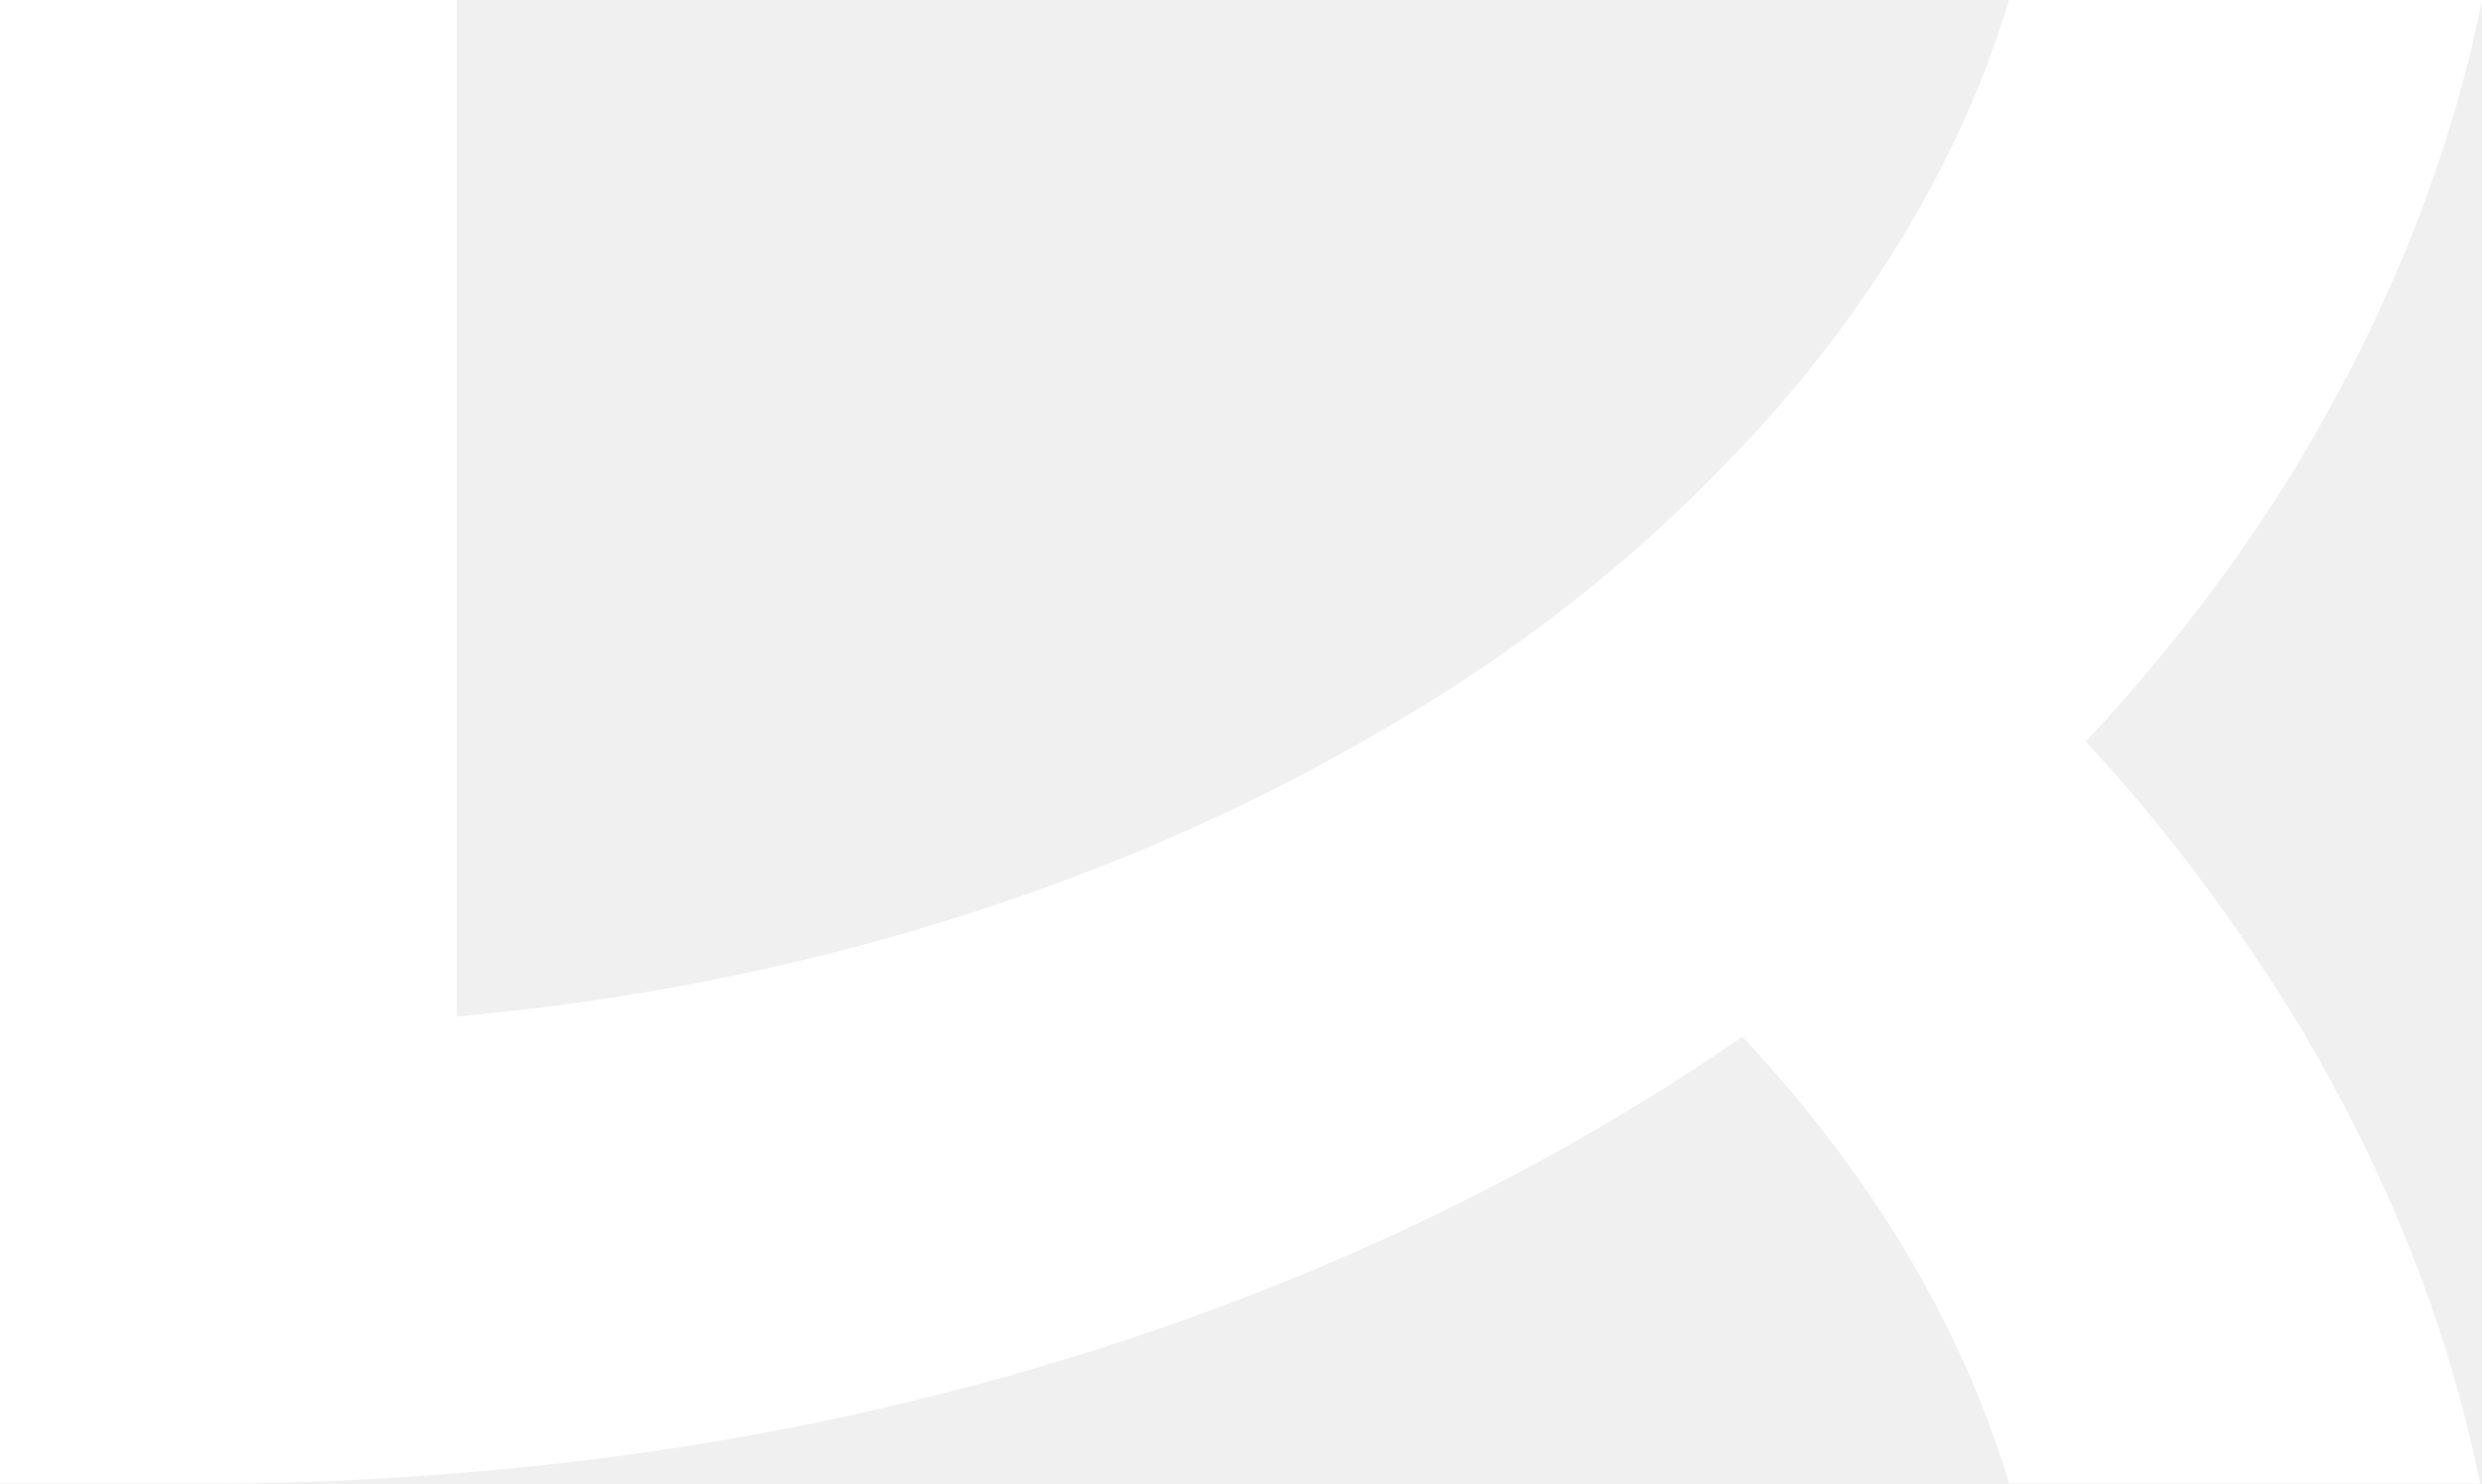
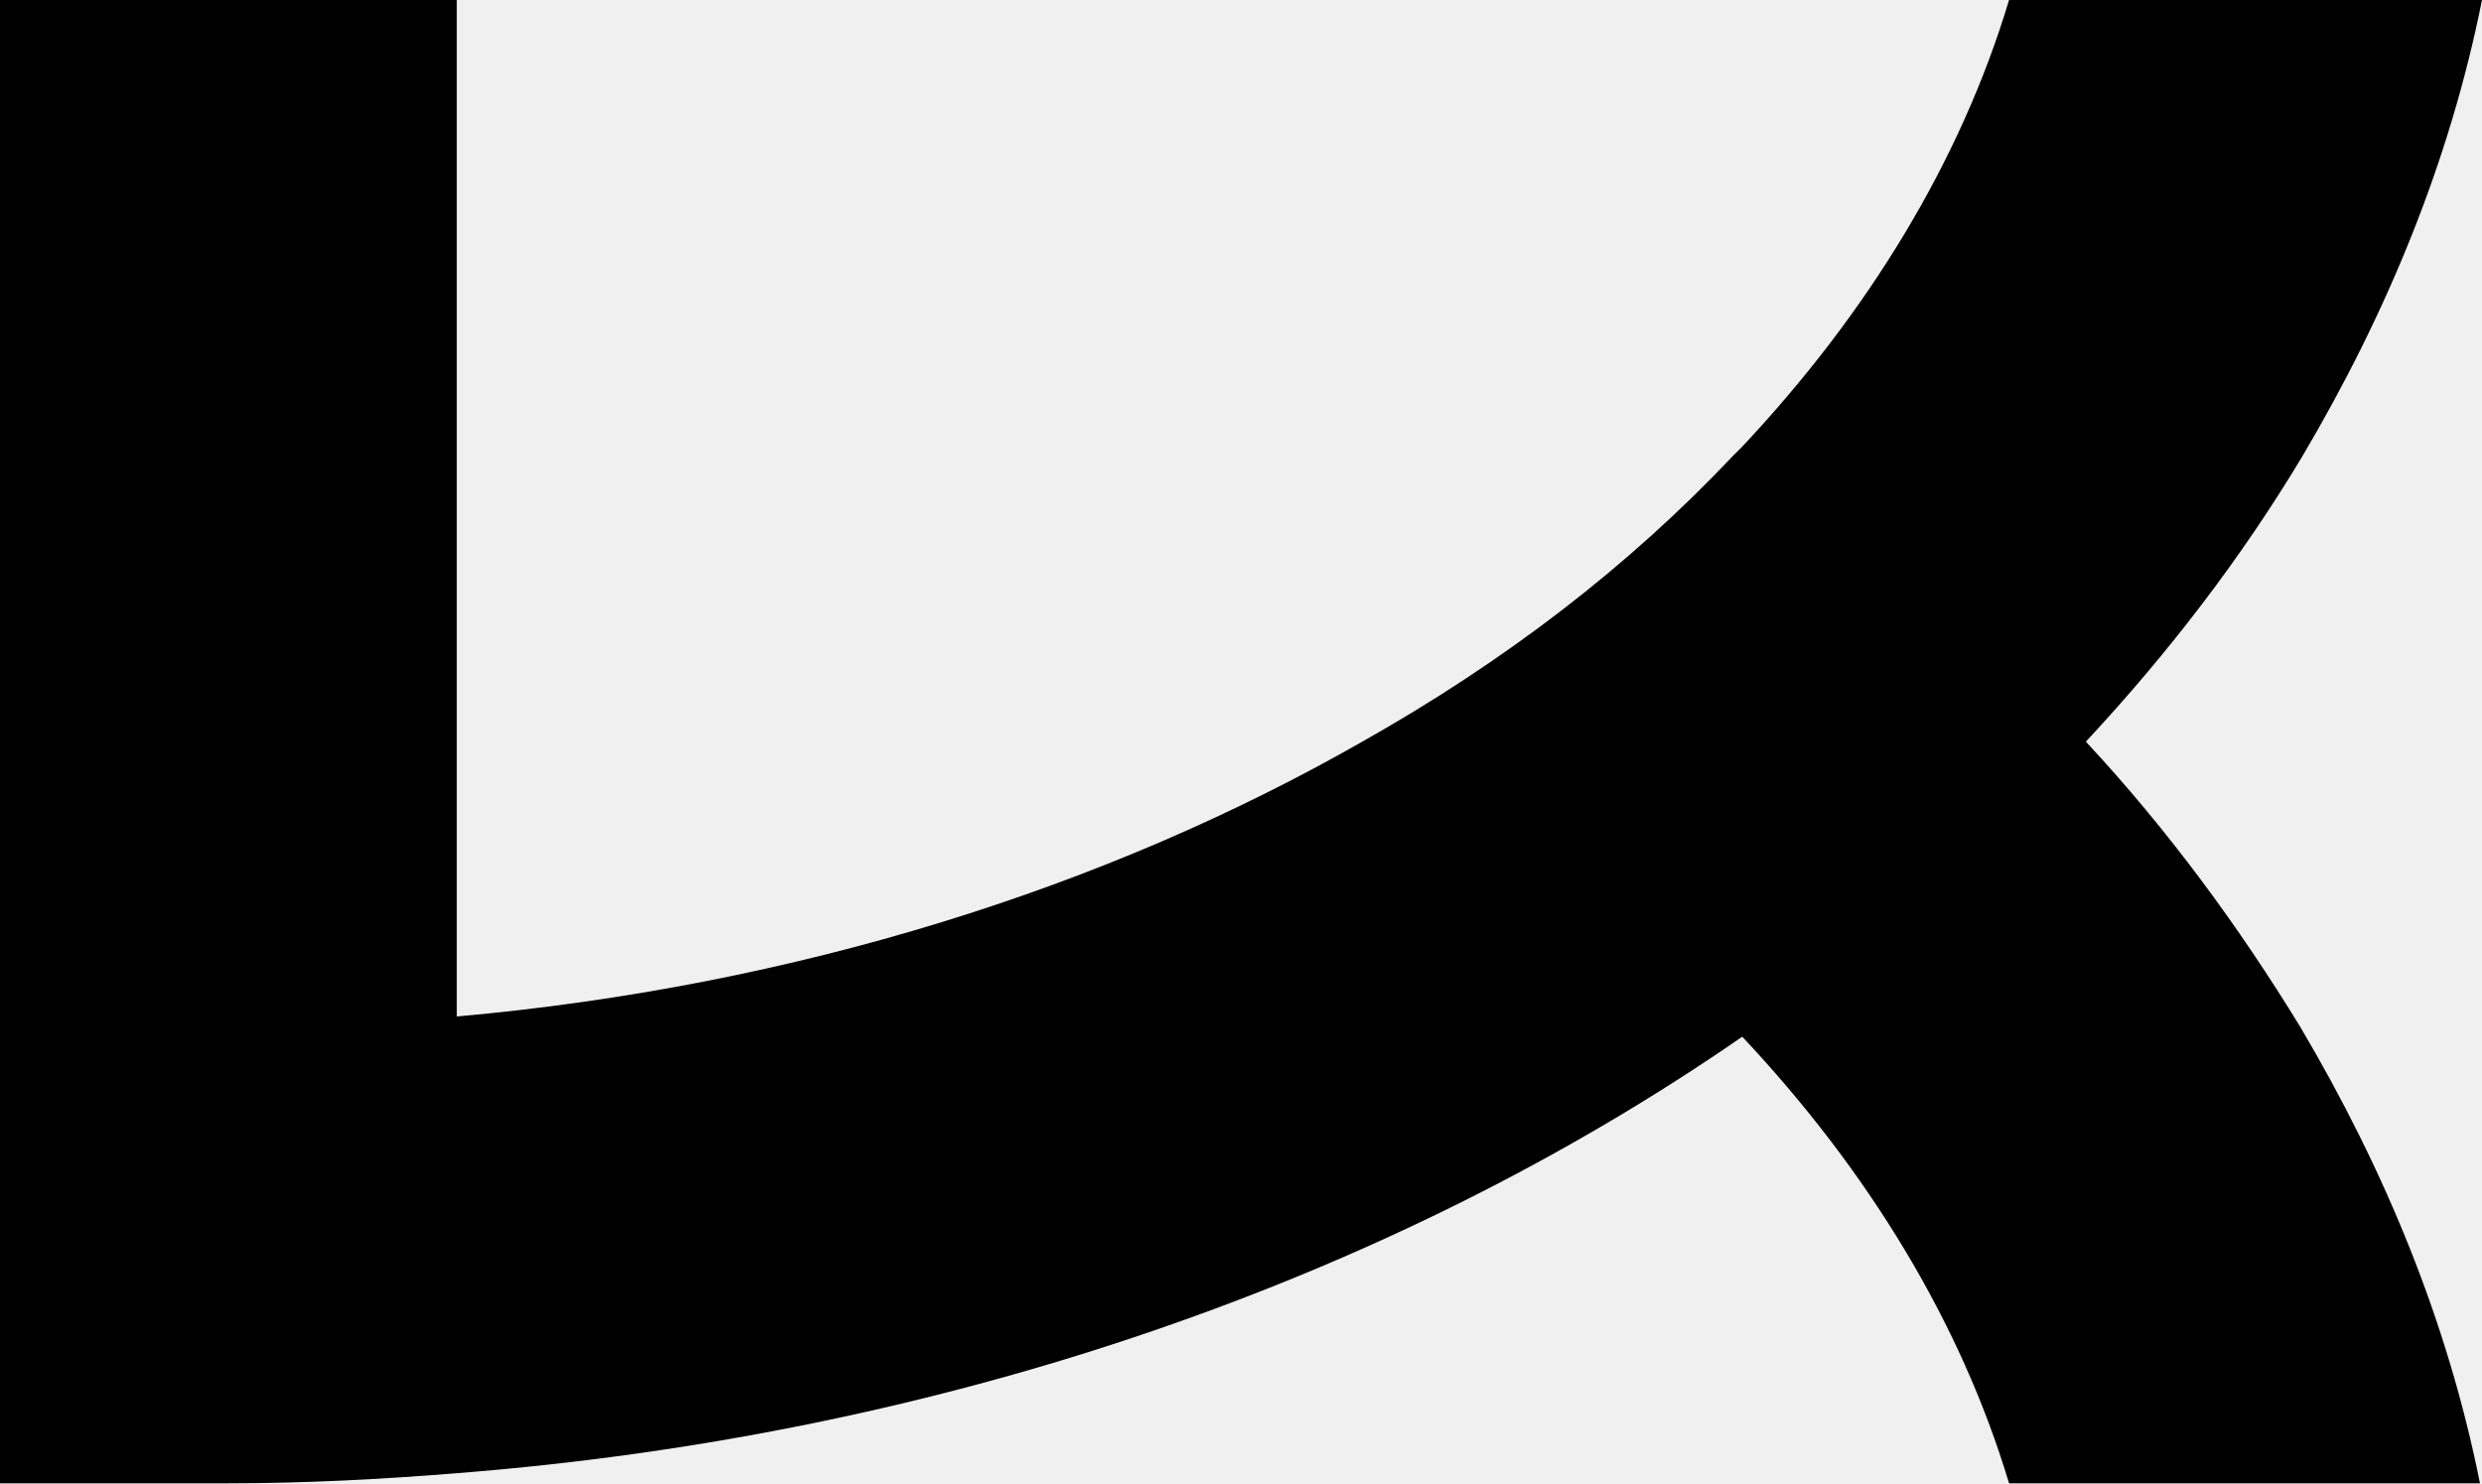
<svg xmlns="http://www.w3.org/2000/svg" xml:space="preserve" viewBox="0 0 122.8 73.4">
-   <path fill="#fff" d="M103.2 36.7c4.1-4.4 7.7-9.1 10.7-14.1 4.2-7.1 7.3-14.6 8.9-22.6H99.4c-2.4 8-7 15.5-13.2 22.1l-.5.5C80.6 28 74.5 32.7 67.4 36.7c-12.6 7.2-28 12.1-44.8 13.6V0H0v73.4h11.3c3.8 0 7.6-.2 11.3-.5C46.9 71 69 63.2 86.2 51.3c6.2 6.6 10.8 14.1 13.2 22.1h23.3c-1.6-8-4.7-15.5-8.9-22.6-3-4.9-6.5-9.7-10.6-14.1z" />
+   <path fill="currentColor" d="M103.2 36.7c4.1-4.4 7.7-9.1 10.7-14.1 4.2-7.1 7.3-14.6 8.9-22.6H99.4c-2.4 8-7 15.5-13.2 22.1l-.5.5C80.6 28 74.5 32.7 67.4 36.7c-12.6 7.2-28 12.1-44.8 13.6V0H0v73.4h11.3c3.8 0 7.6-.2 11.3-.5C46.9 71 69 63.2 86.2 51.3c6.2 6.6 10.8 14.1 13.2 22.1h23.3c-1.6-8-4.7-15.5-8.9-22.6-3-4.9-6.5-9.7-10.6-14.1z" />
</svg>
